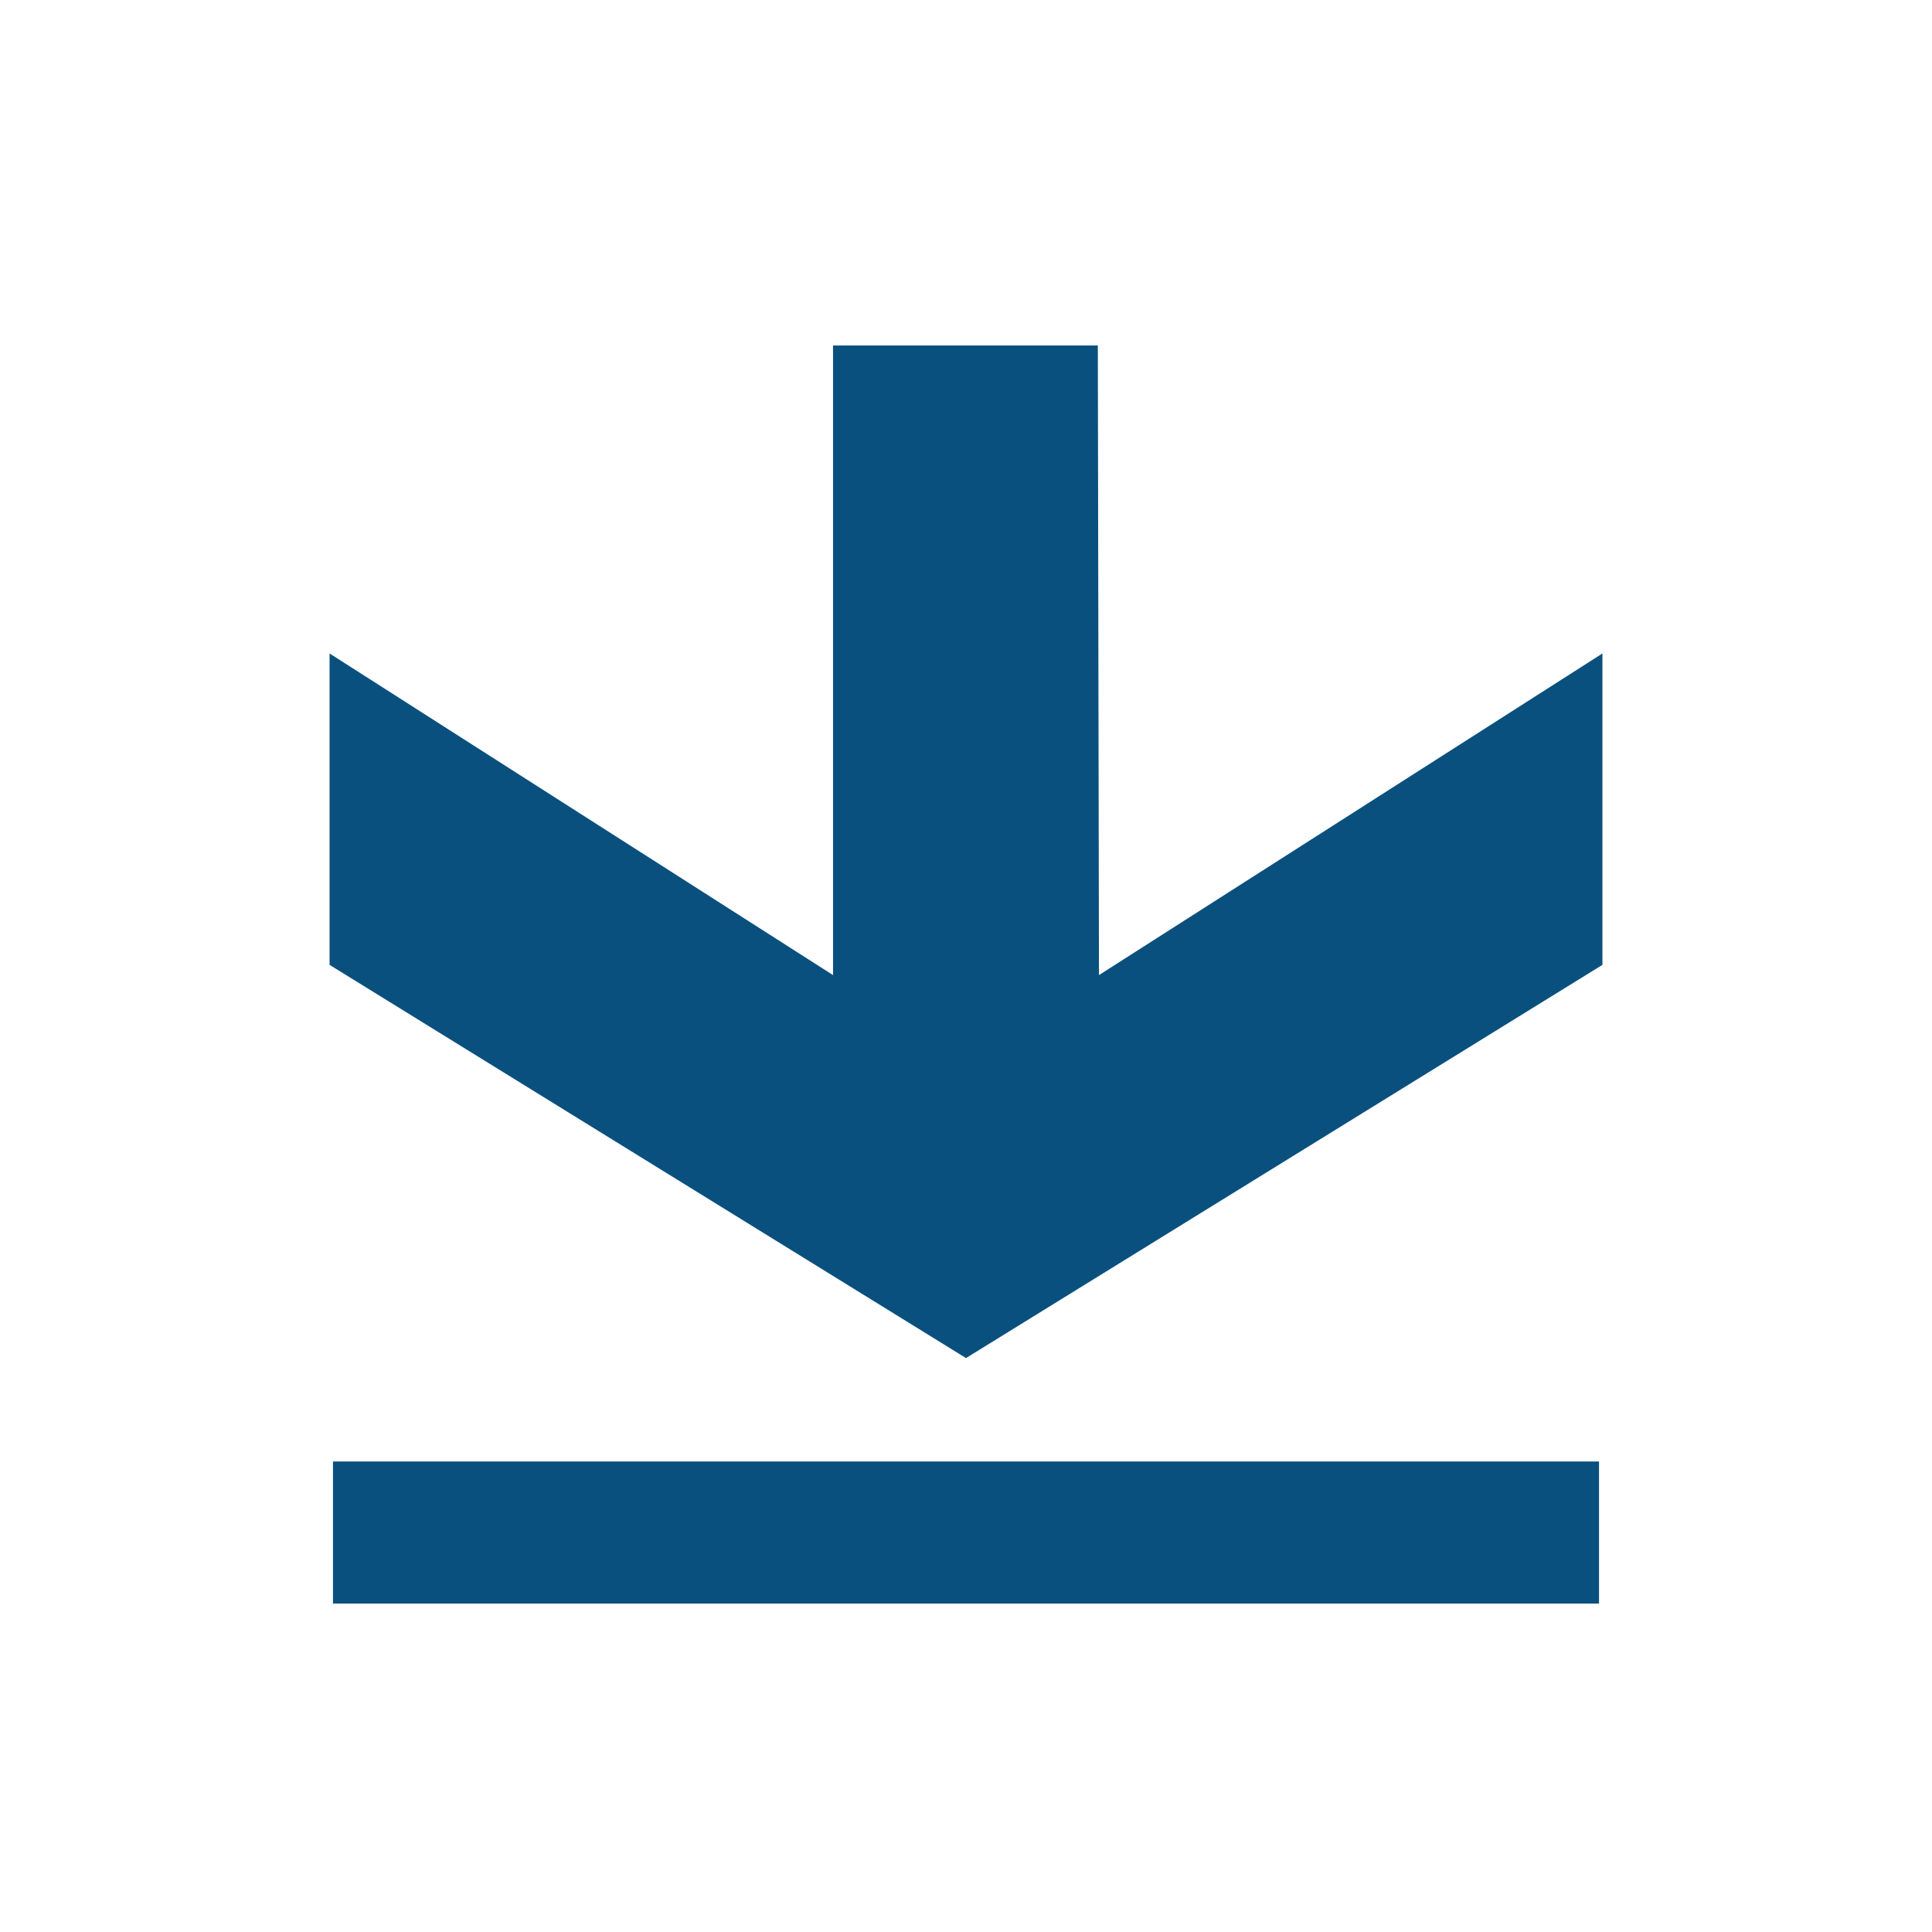
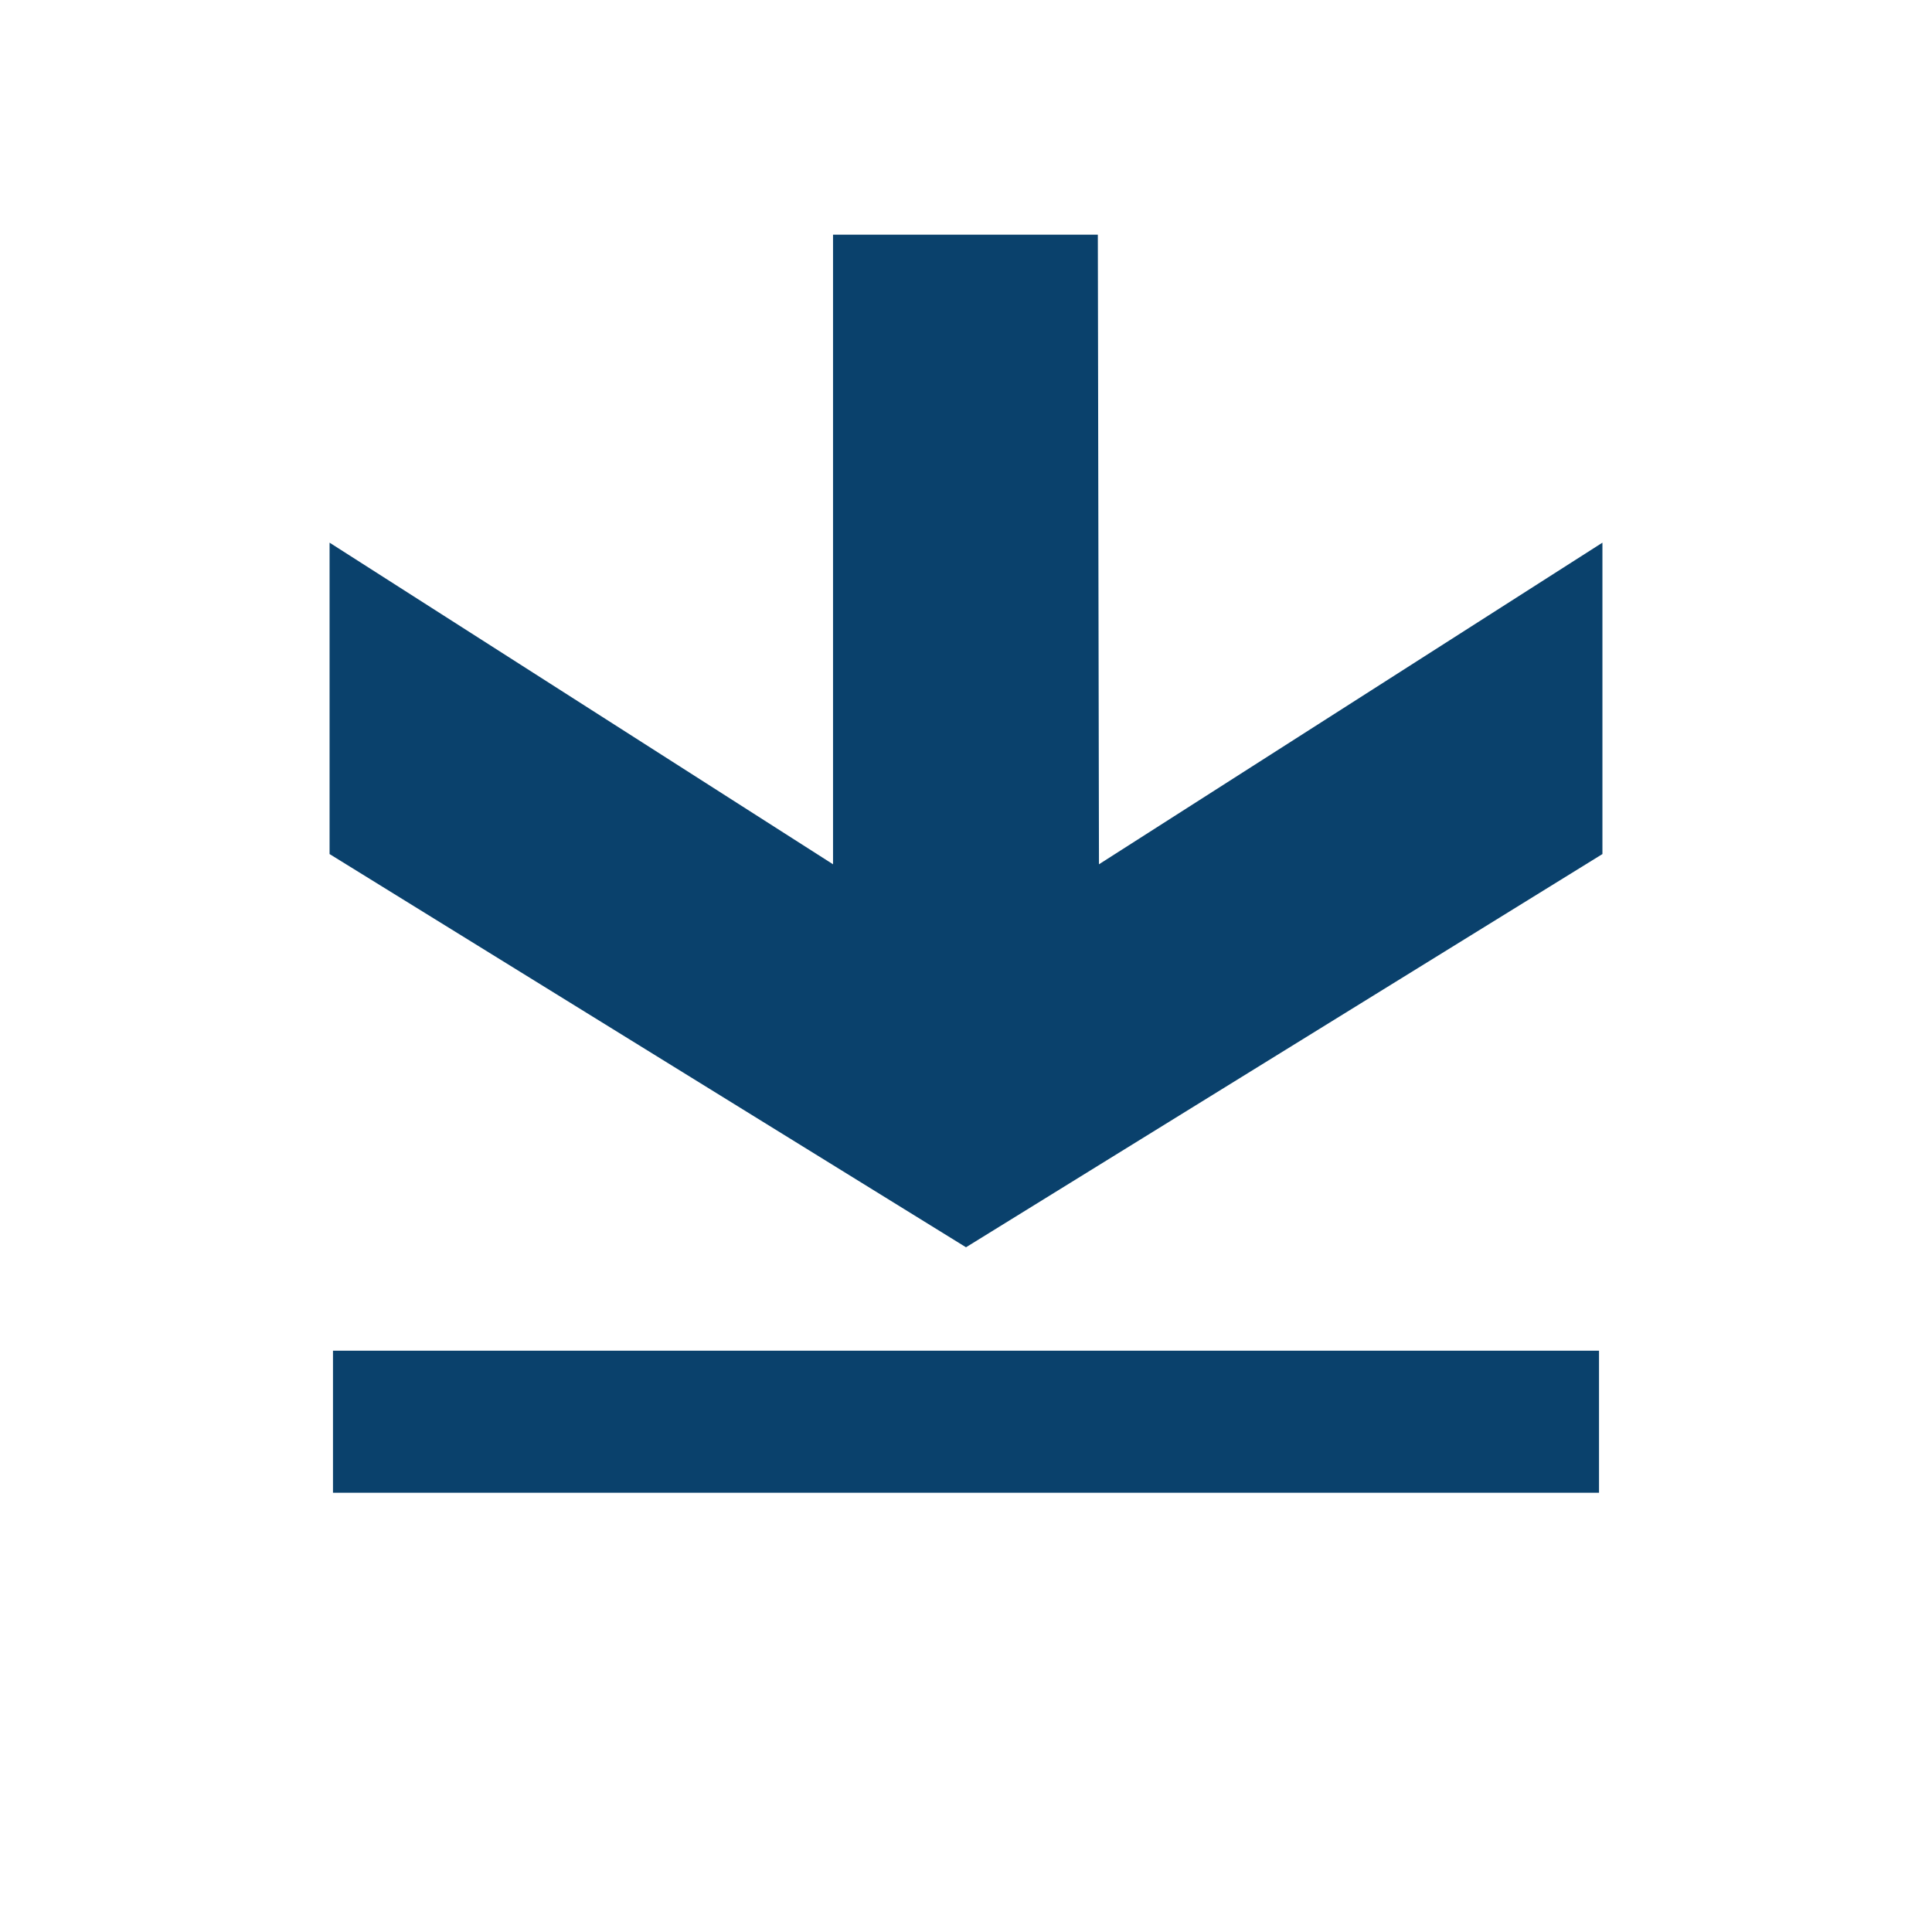
<svg xmlns="http://www.w3.org/2000/svg" version="1.1" id="Layer_1" x="0px" y="0px" viewBox="0 0 170 170" style="enable-background:new 0 0 170 170;" xml:space="preserve">
  <style type="text/css">
- 	.st0{fill:#0A507E;}
+ 	.st0{fill:#0A416C;}
</style>
  <g>
-     <rect x="29.3" y="128.6" class="st0" width="111.4" height="12.5" />
+     <rect x="29.3" y="118.85" class="st0" width="111.4" height="12.5" />
    <g>
-       <path class="st0" d="M96.7,85.8L141,57.5v27.4l-56,34.6L29,84.9V57.5l44.3,28.3V30.4h23.3L96.7,85.8L96.7,85.8z" />
+       <path class="st0" d="M96.7,76.05l44.3-28.3v27.4l-56,34.6l-56-34.6v-27.4l44.3,28.3v-55.4h23.3L96.7,76.05L96.7,76.05z" />
    </g>
  </g>
</svg>
